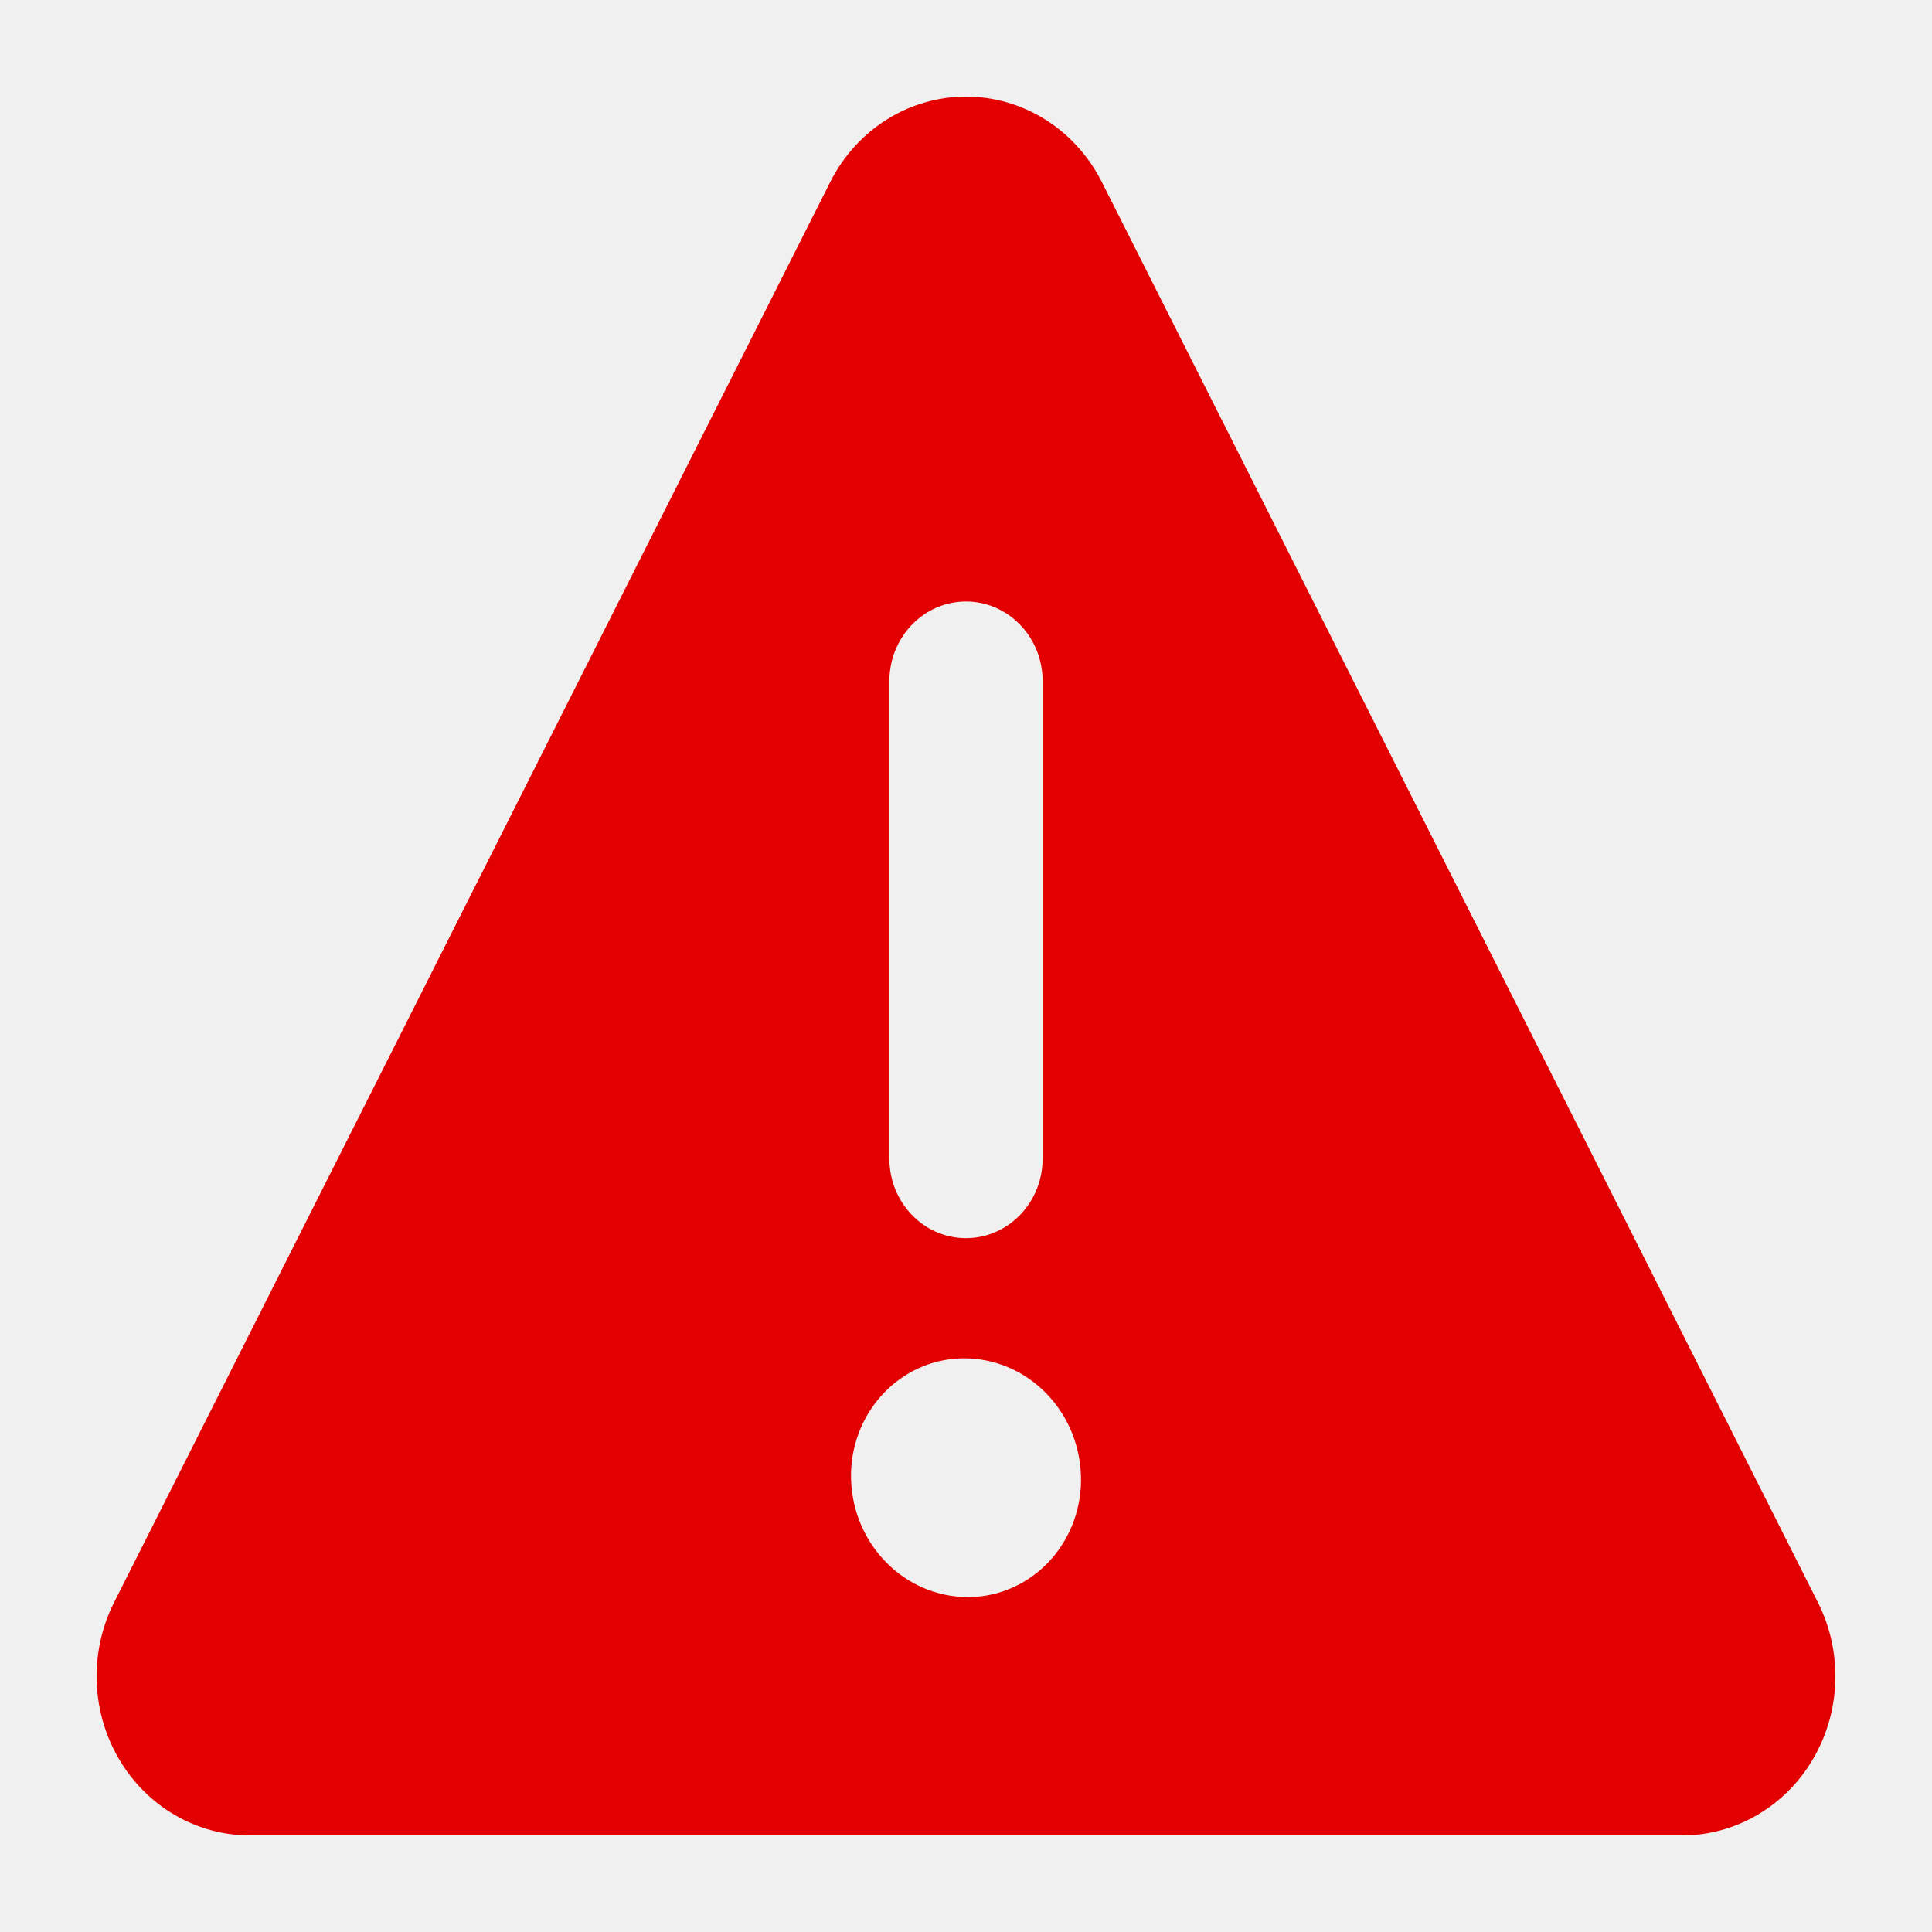
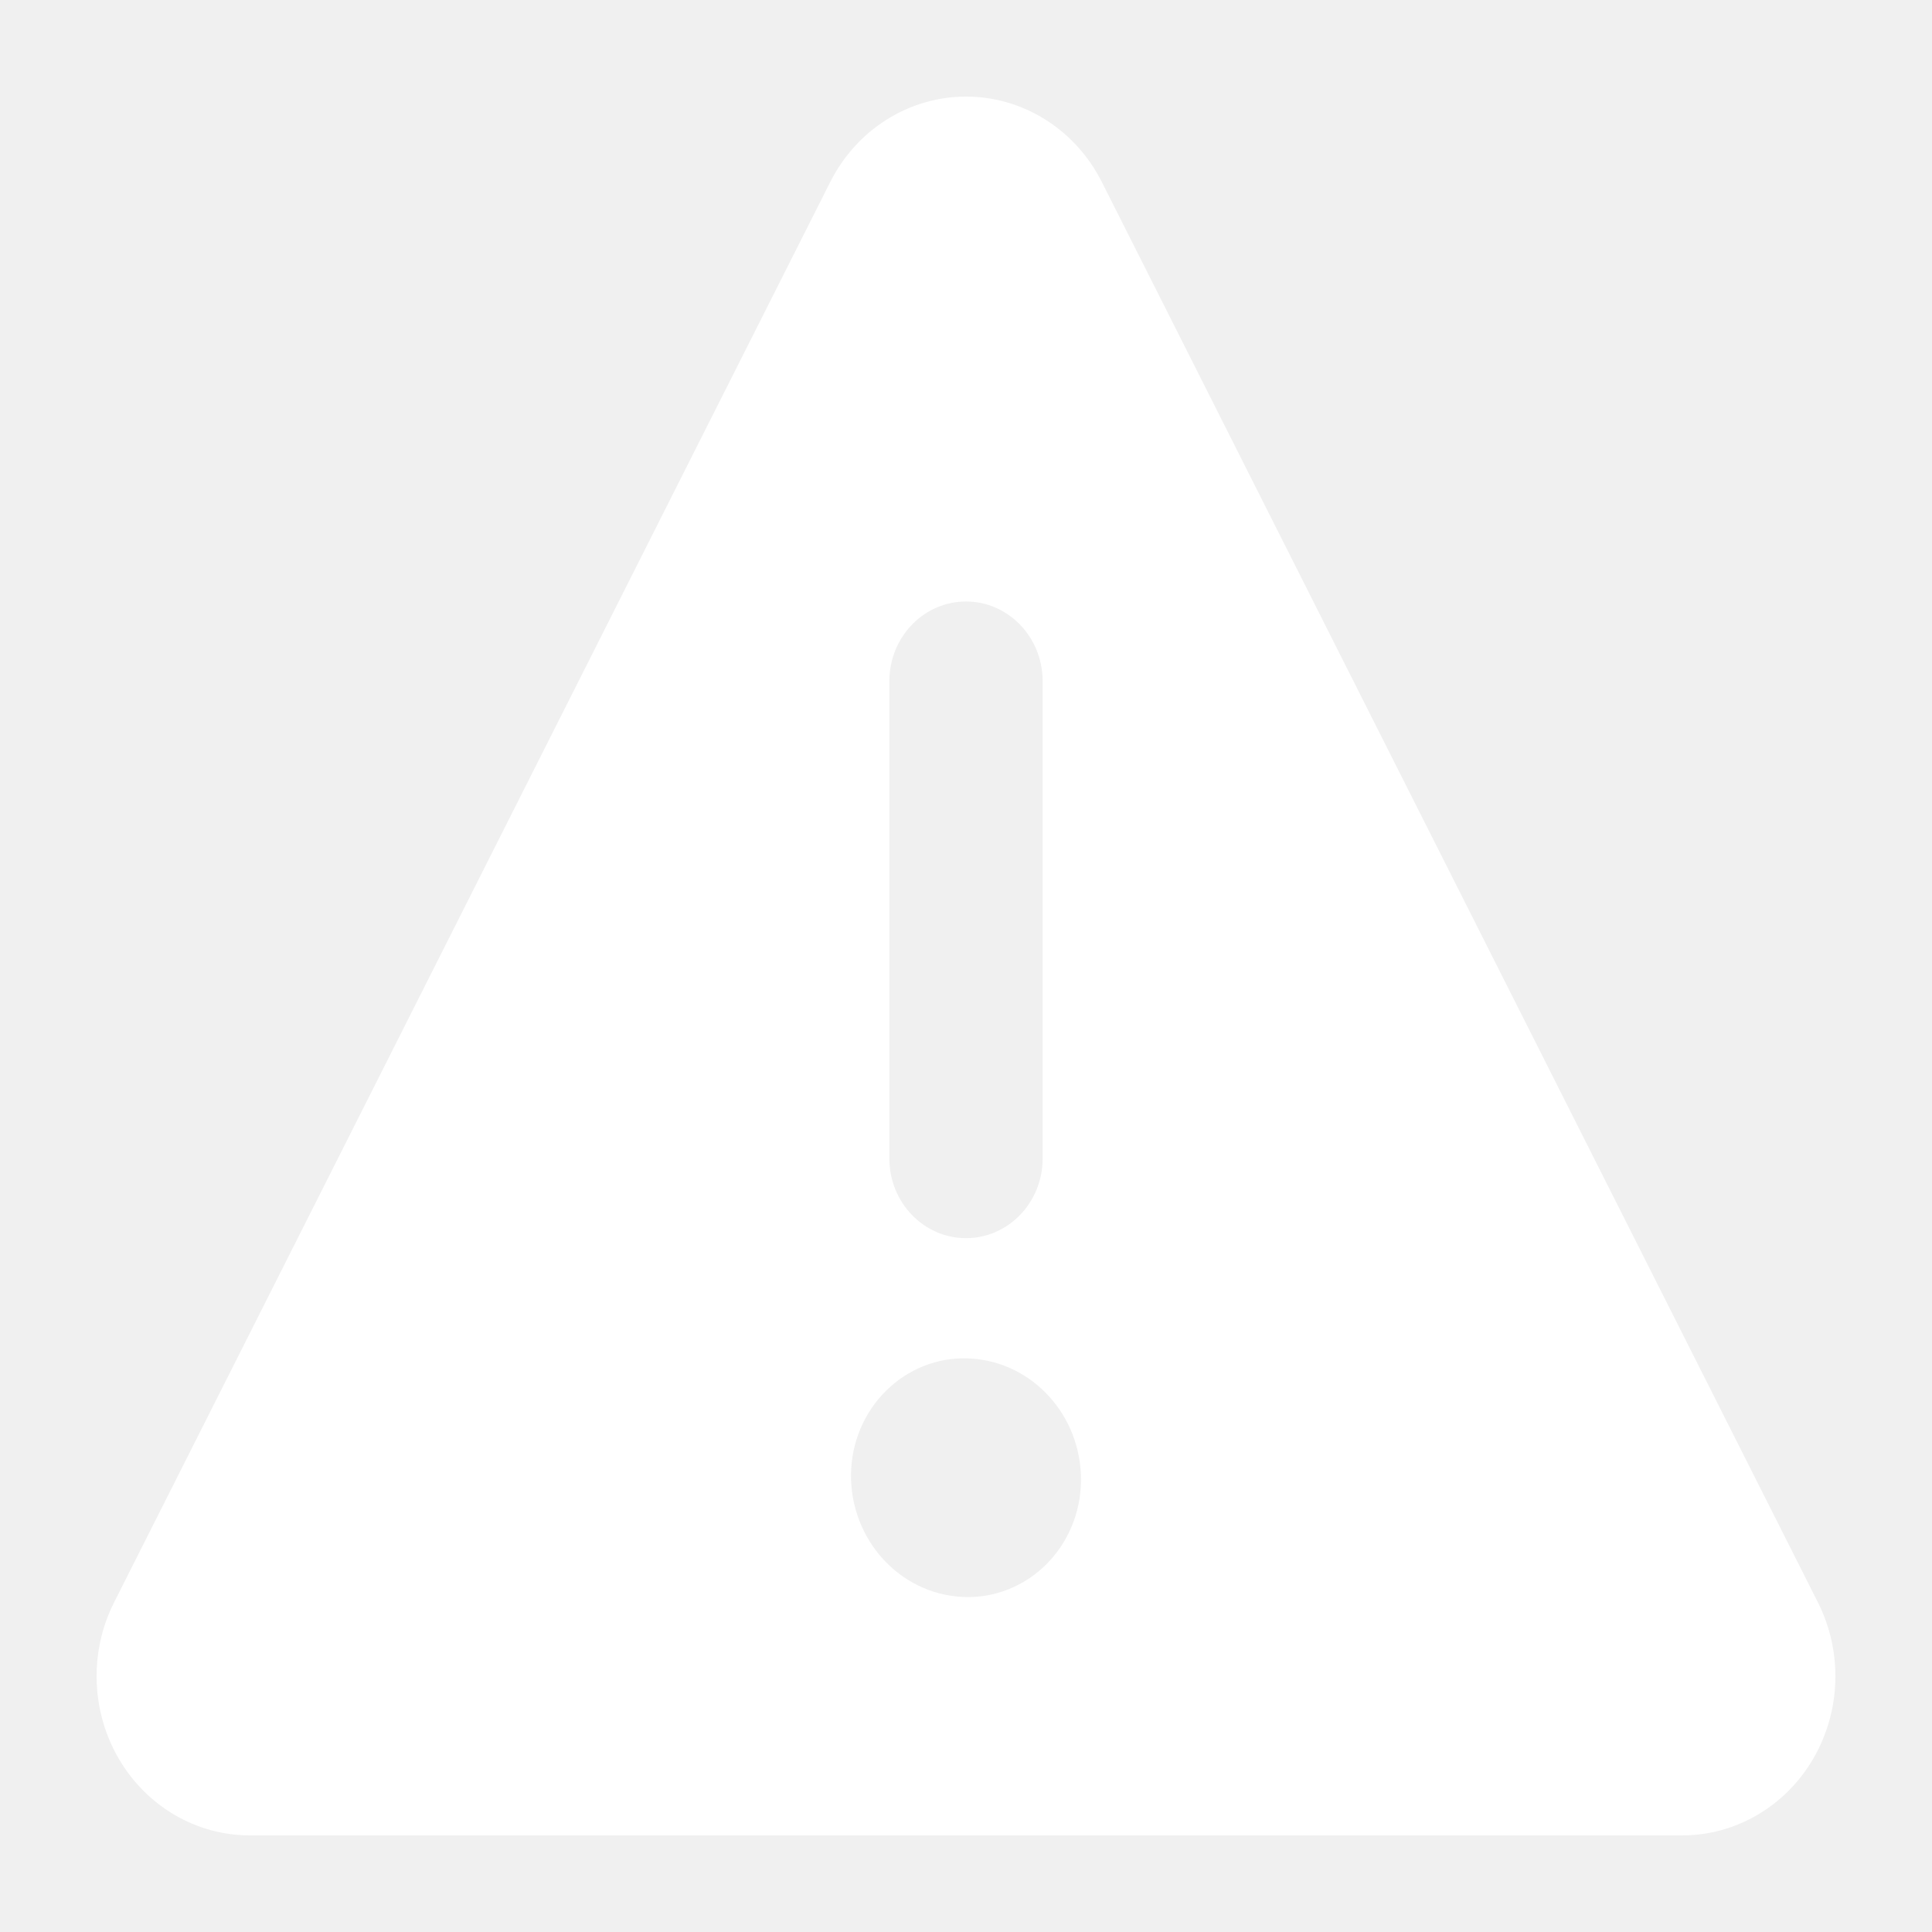
<svg xmlns="http://www.w3.org/2000/svg" width="80px" height="80px" viewBox="0 0 80 80" version="1.1">
  <g id="Icon_Failure_72x72" stroke="none" stroke-width="1" fill="none" fill-rule="evenodd">
-     <g id="icon/status/failure" transform="translate(4, 4)" fill="#E20000" fill-rule="nonzero">
+     <g id="icon/status/failure" transform="translate(4, 4)" fill="#FFFFFF" fill-rule="nonzero">
      <path d="M36.002,0 C38.277,0 40.372,1.265 41.5,3.302 L41.622,3.531 L71.276,62.352 C72.306,64.395 72.233,66.849 71.083,68.822 C69.978,70.719 68.031,71.906 65.909,71.995 L65.654,72 L6.346,72 C4.126,72 2.066,70.795 0.917,68.822 C-0.185,66.931 -0.298,64.598 0.601,62.609 L0.724,62.352 L30.381,3.531 C31.477,1.36 33.642,0 36.002,0 Z M35.924,52.245 L35.835,52.245 C34.578,52.269 33.384,52.817 32.52,53.765 C31.656,54.713 31.195,55.982 31.241,57.287 C31.34,59.985 33.47,62.122 36.07,62.131 L36.07,62.131 L36.159,62.131 C37.418,62.11 38.617,61.562 39.483,60.611 C40.348,59.66 40.809,58.387 40.759,57.079 C40.657,54.381 38.523,52.248 35.924,52.245 L35.924,52.245 Z M36,20.907 C34.308,20.907 32.926,22.283 32.832,24.016 L32.827,24.202 L32.827,43.974 C32.827,45.794 34.248,47.269 36,47.269 C37.692,47.269 39.074,45.894 39.168,44.161 L39.173,43.974 L39.173,24.202 C39.173,22.383 37.752,20.907 36,20.907 Z" />
    </g>
  </g>
</svg>
